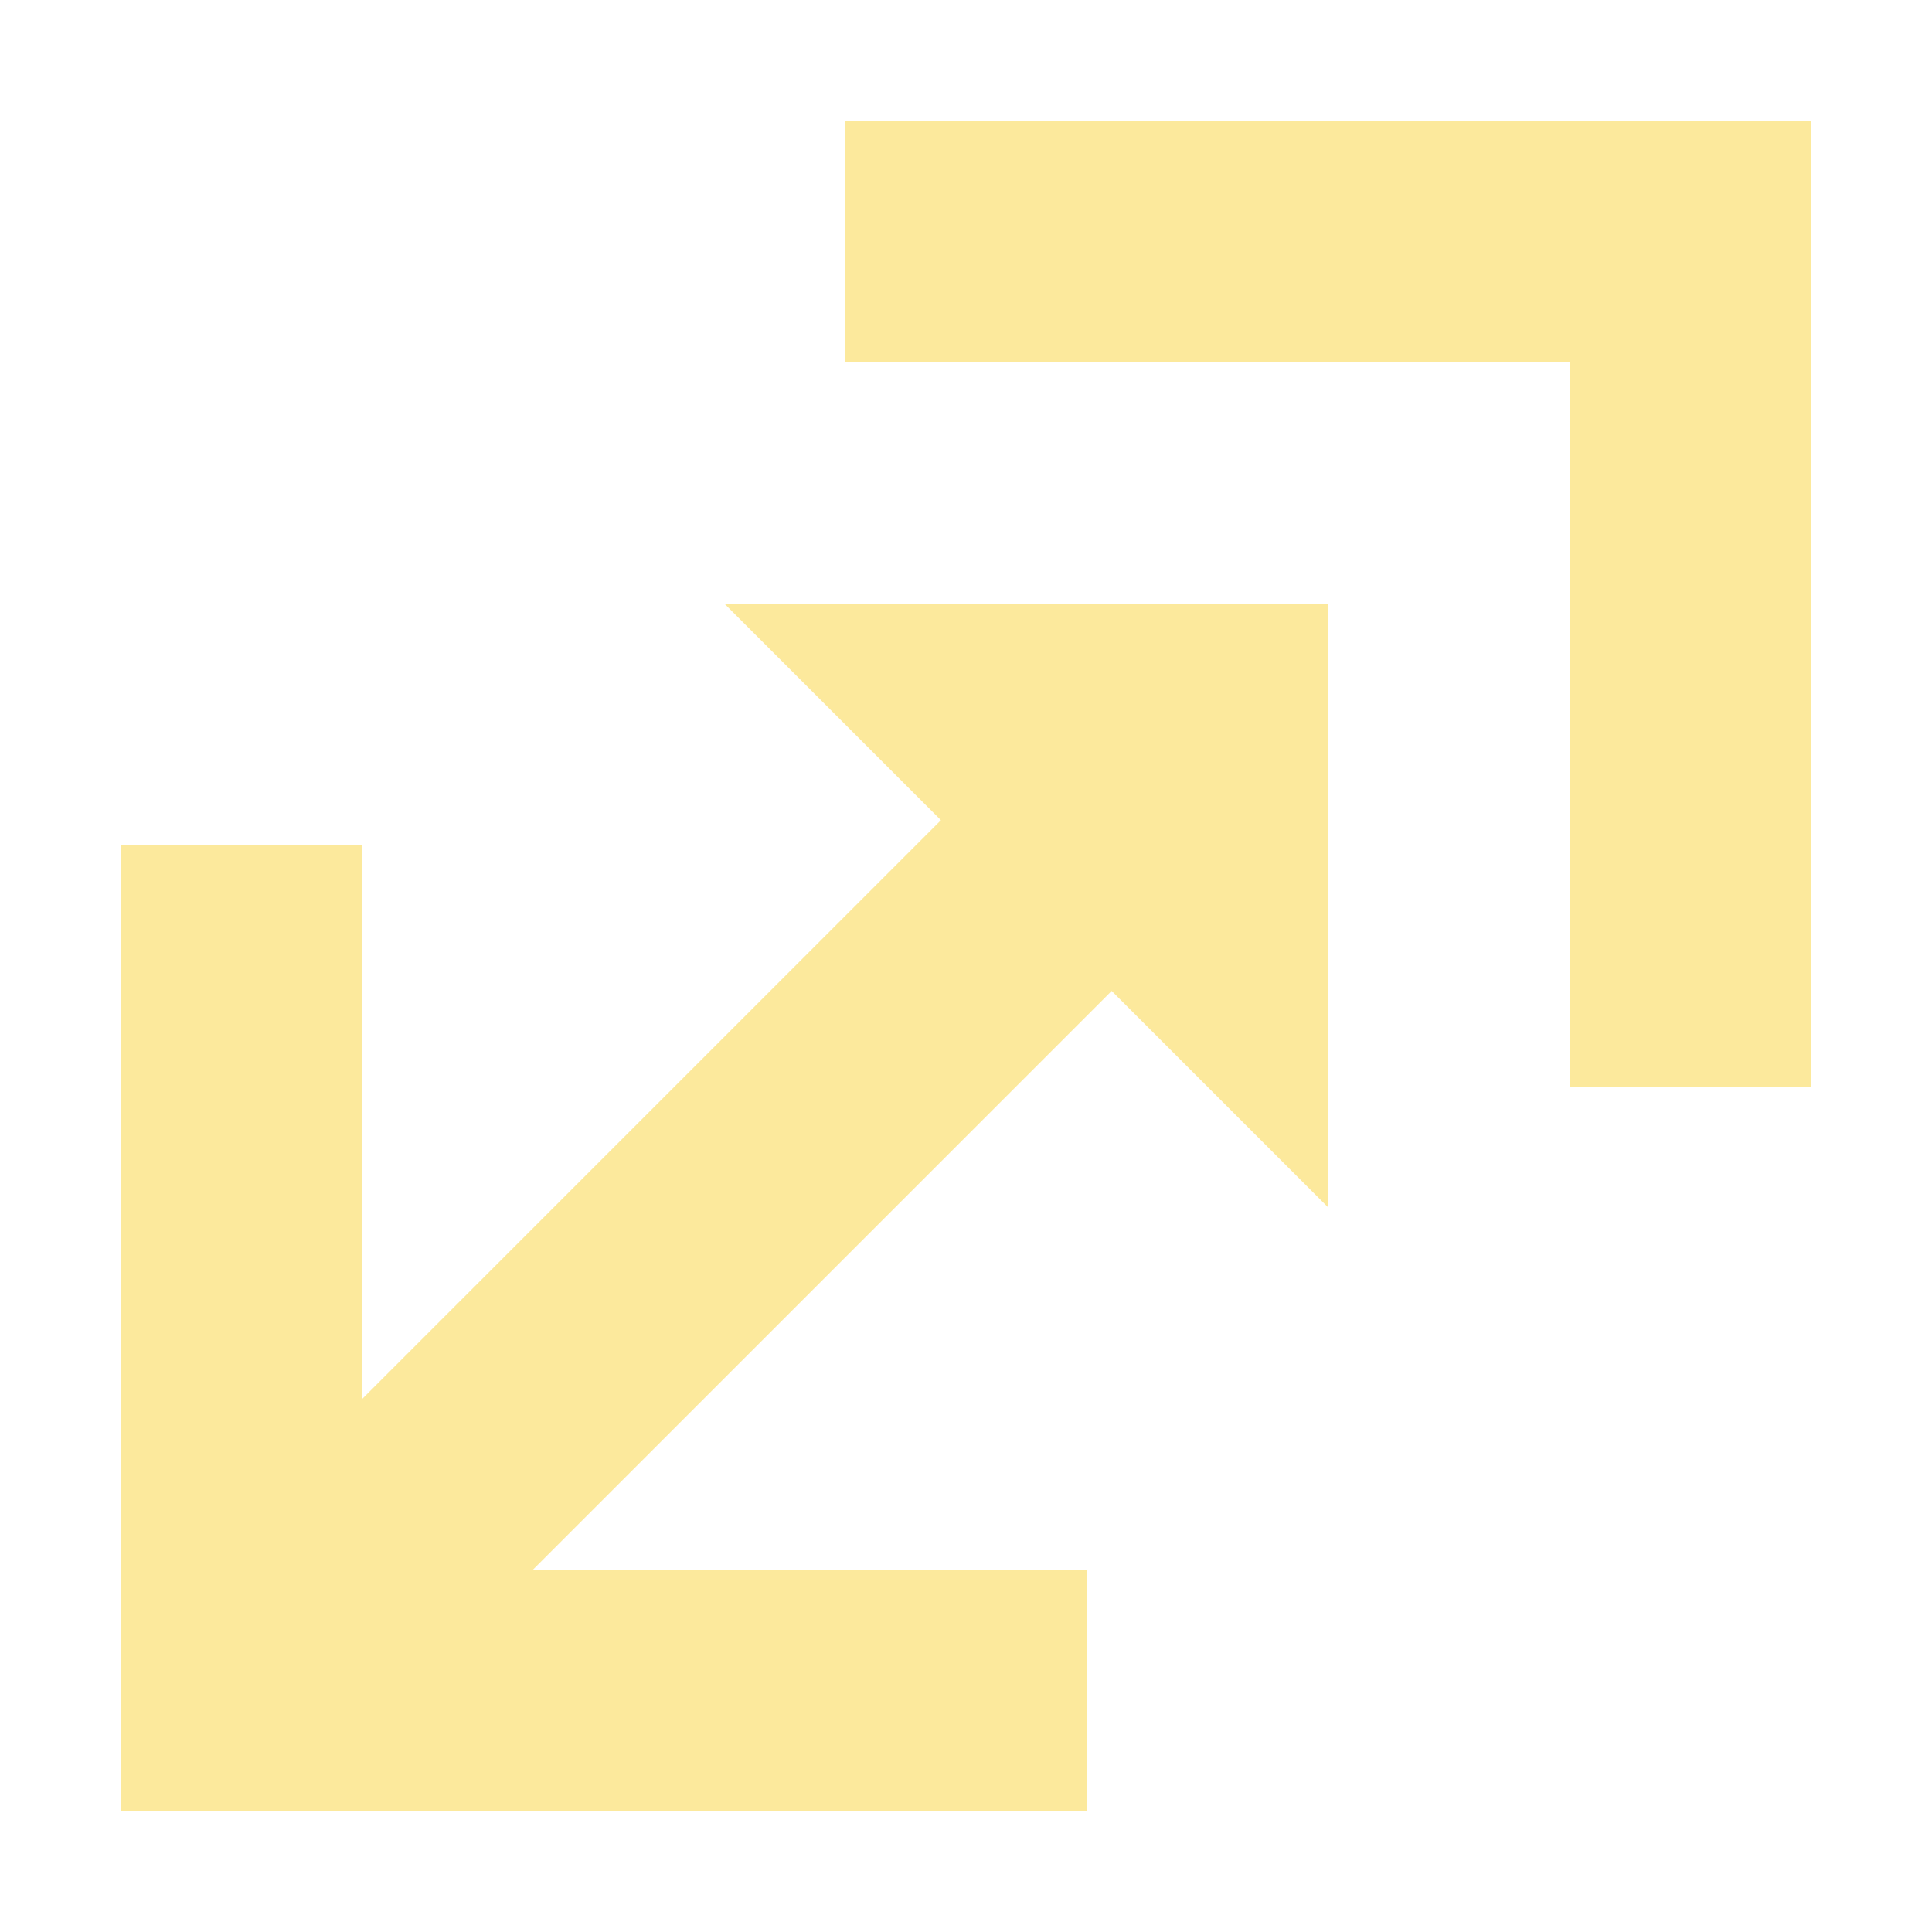
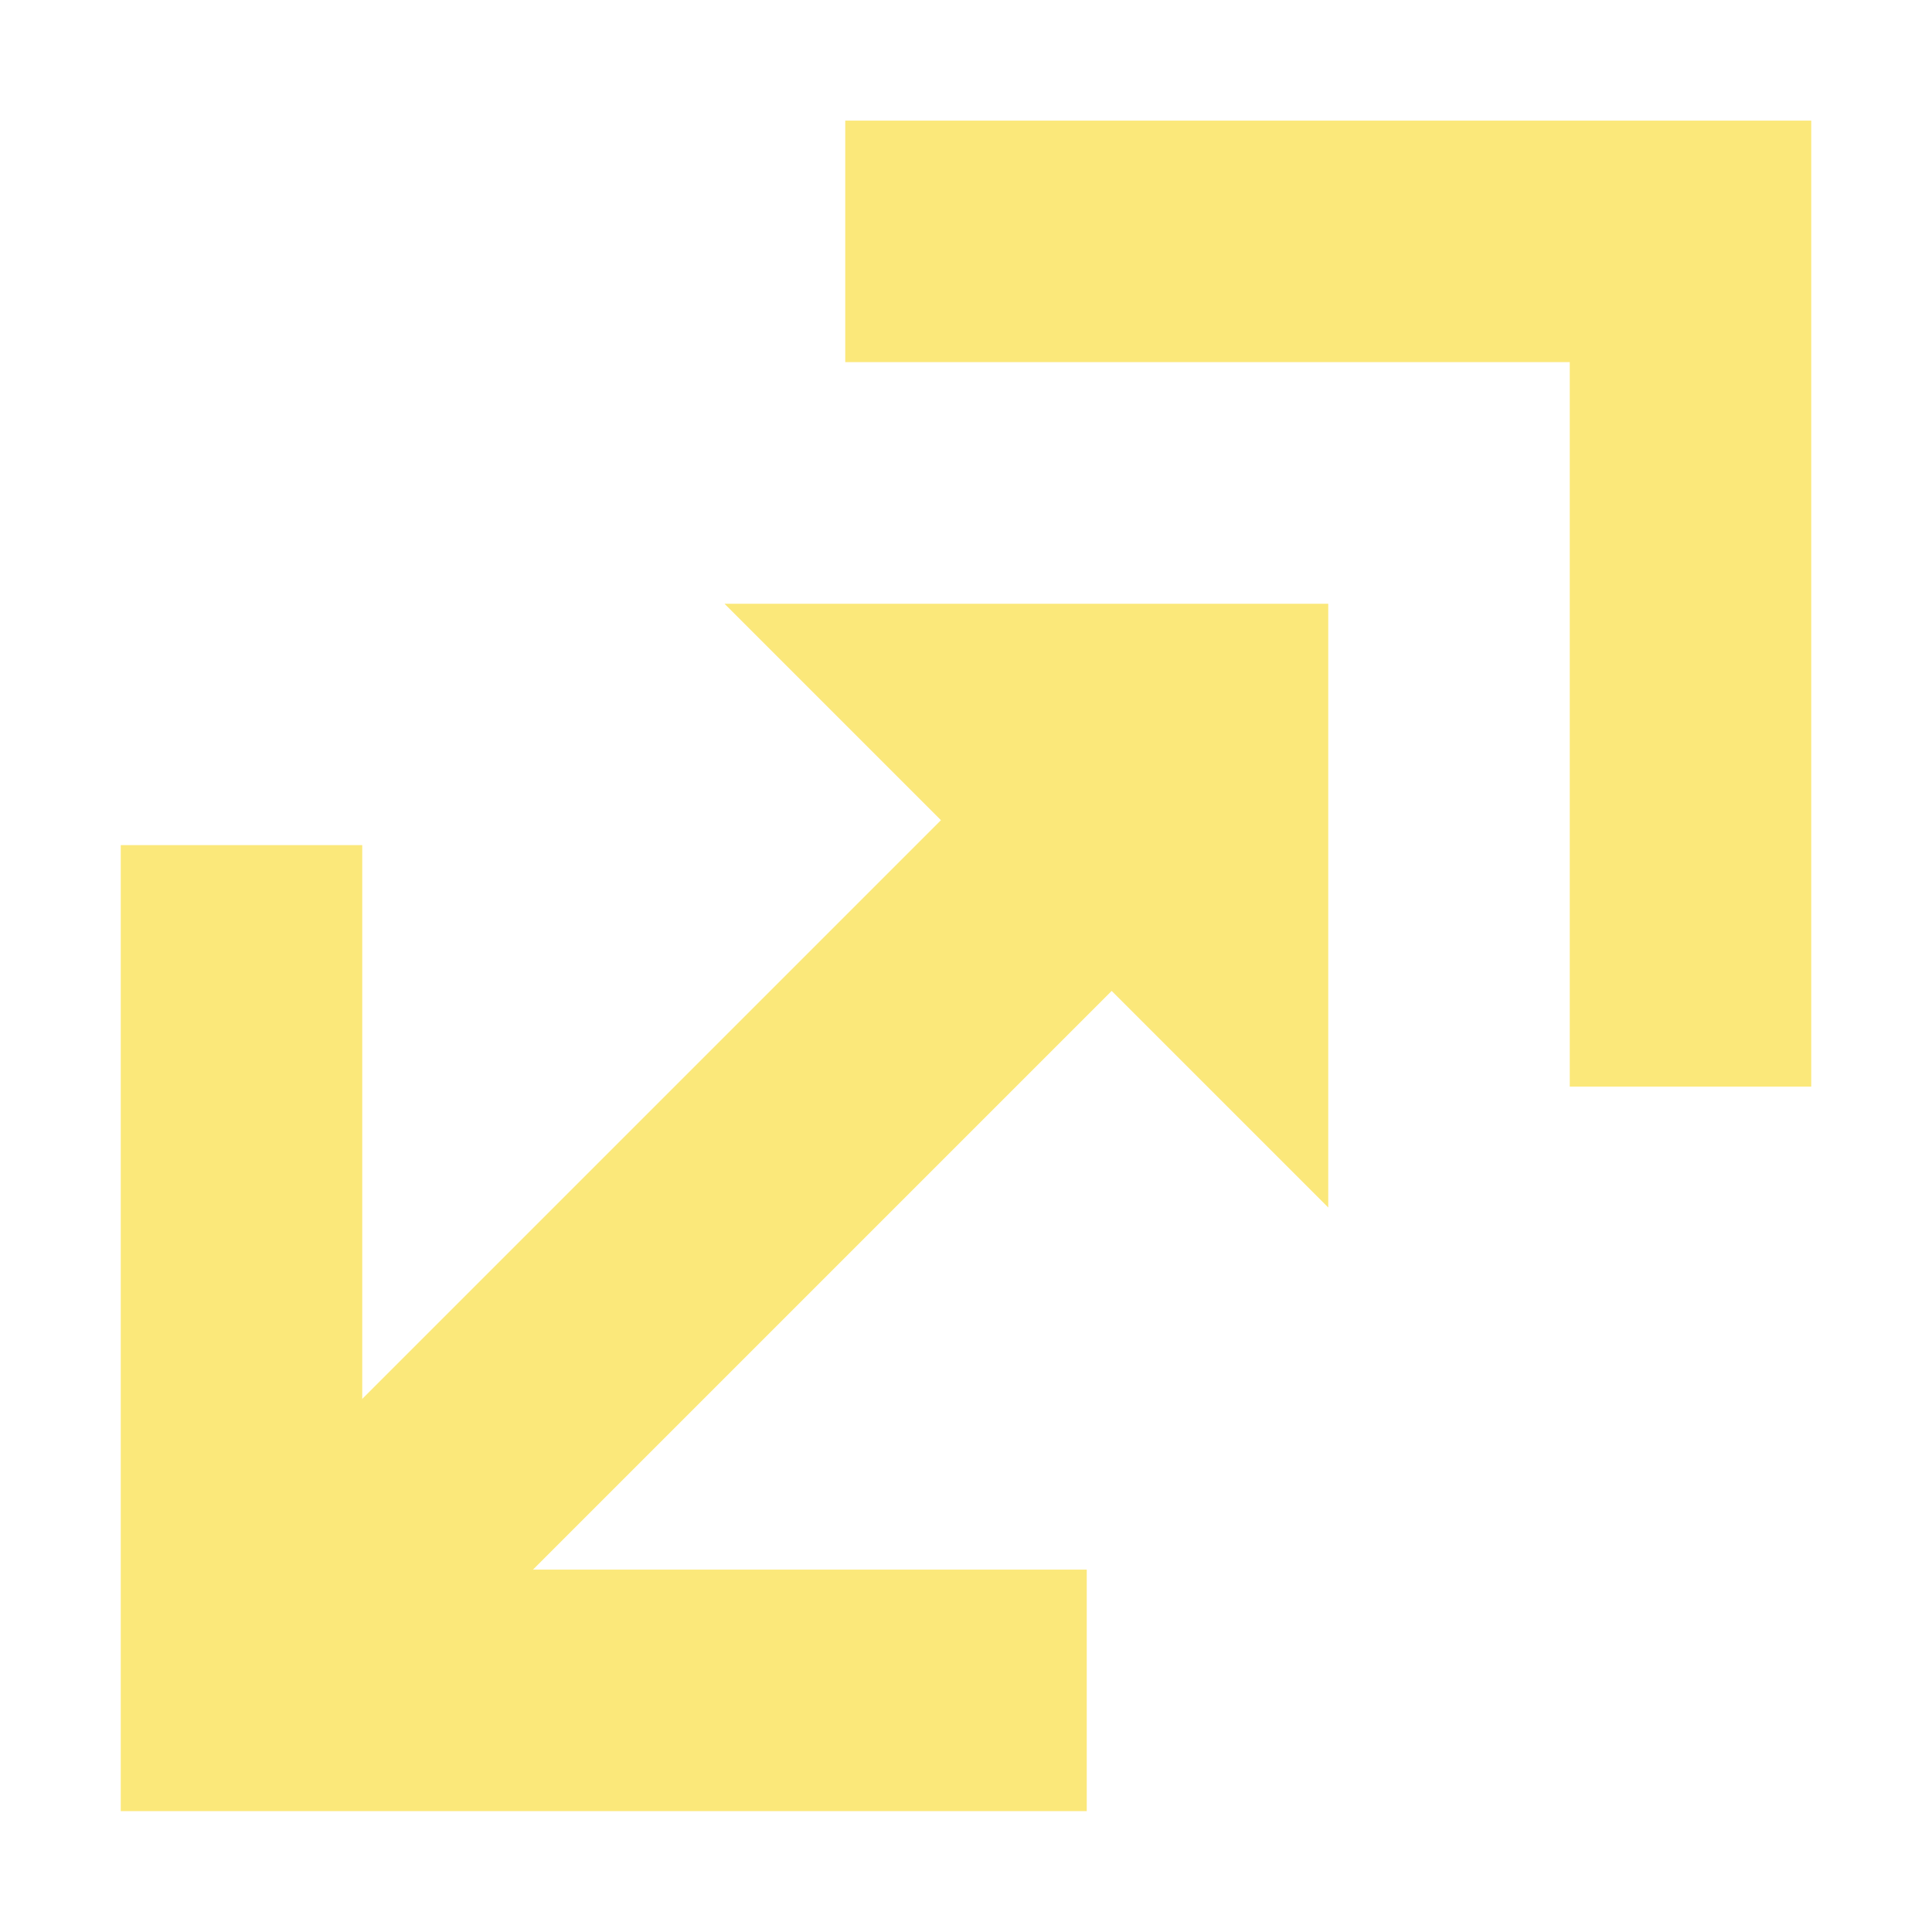
<svg xmlns="http://www.w3.org/2000/svg" width="16" height="16" viewBox="0 0 16 16" id="svg2" version="1.1">
  <defs id="defs4" />
  <g id="layer1" transform="translate(0,-1036.362)">
-     <path style="color:#000000;font-style:normal;font-variant:normal;font-weight:normal;font-stretch:normal;font-size:medium;line-height:normal;font-family:sans-serif;font-variant-ligatures:normal;font-variant-position:normal;font-variant-caps:normal;font-variant-numeric:normal;font-variant-alternates:normal;font-feature-settings:normal;text-indent:0;text-align:start;text-decoration:none;text-decoration-line:none;text-decoration-style:solid;text-decoration-color:#000000;letter-spacing:normal;word-spacing:normal;text-transform:none;writing-mode:lr-tb;direction:ltr;text-orientation:mixed;dominant-baseline:auto;baseline-shift:baseline;text-anchor:start;white-space:normal;shape-padding:0;clip-rule:nonzero;display:inline;overflow:visible;visibility:visible;opacity:1;isolation:auto;mix-blend-mode:normal;color-interpolation:sRGB;color-interpolation-filters:linearRGB;solid-color:#000000;solid-opacity:1;vector-effect:none;fill:#fce99c;fill-opacity:1;fill-rule:evenodd;stroke:none;stroke-width:2;stroke-linecap:butt;stroke-linejoin:miter;stroke-miterlimit:4;stroke-dasharray:none;stroke-dashoffset:0;stroke-opacity:1;color-rendering:auto;image-rendering:auto;shape-rendering:auto;text-rendering:auto;enable-background:accumulate" d="m 1,1043.361 v 8 h 8 v -2 H 3 v -6 z" id="path4138" />
-     <path style="color:#000000;font-style:normal;font-variant:normal;font-weight:normal;font-stretch:normal;font-size:medium;line-height:normal;font-family:sans-serif;font-variant-ligatures:normal;font-variant-position:normal;font-variant-caps:normal;font-variant-numeric:normal;font-variant-alternates:normal;font-feature-settings:normal;text-indent:0;text-align:start;text-decoration:none;text-decoration-line:none;text-decoration-style:solid;text-decoration-color:#000000;letter-spacing:normal;word-spacing:normal;text-transform:none;writing-mode:lr-tb;direction:ltr;text-orientation:mixed;dominant-baseline:auto;baseline-shift:baseline;text-anchor:start;white-space:normal;shape-padding:0;clip-rule:nonzero;display:inline;overflow:visible;visibility:visible;opacity:1;isolation:auto;mix-blend-mode:normal;color-interpolation:sRGB;color-interpolation-filters:linearRGB;solid-color:#000000;solid-opacity:1;vector-effect:none;fill:#fce99c;fill-opacity:1;fill-rule:evenodd;stroke:none;stroke-width:2;stroke-linecap:butt;stroke-linejoin:miter;stroke-miterlimit:4;stroke-dasharray:none;stroke-dashoffset:0;stroke-opacity:1;color-rendering:auto;image-rendering:auto;shape-rendering:auto;text-rendering:auto;enable-background:accumulate" d="m 7,1037.361 v 2 h 6 v 6 h 2 v -8 z" id="path4140" />
-     <path id="path4142" d="m 6,1041.362 5,0 0,5 z" style="opacity:1;fill:#fce99c;fill-opacity:1;stroke:none;stroke-width:4;stroke-linecap:butt;stroke-linejoin:round;stroke-miterlimit:4;stroke-dasharray:none;stroke-dashoffset:0;stroke-opacity:1" />
-     <path style="color:#000000;font-style:normal;font-variant:normal;font-weight:normal;font-stretch:normal;font-size:medium;line-height:normal;font-family:sans-serif;font-variant-ligatures:normal;font-variant-position:normal;font-variant-caps:normal;font-variant-numeric:normal;font-variant-alternates:normal;font-feature-settings:normal;text-indent:0;text-align:start;text-decoration:none;text-decoration-line:none;text-decoration-style:solid;text-decoration-color:#000000;letter-spacing:normal;word-spacing:normal;text-transform:none;writing-mode:lr-tb;direction:ltr;text-orientation:mixed;dominant-baseline:auto;baseline-shift:baseline;text-anchor:start;white-space:normal;shape-padding:0;clip-rule:nonzero;display:inline;overflow:visible;visibility:visible;opacity:1;isolation:auto;mix-blend-mode:normal;color-interpolation:sRGB;color-interpolation-filters:linearRGB;solid-color:#000000;solid-opacity:1;vector-effect:none;fill:#fce99c;fill-opacity:1;fill-rule:evenodd;stroke:none;stroke-width:2;stroke-linecap:butt;stroke-linejoin:miter;stroke-miterlimit:4;stroke-dasharray:none;stroke-dashoffset:0;stroke-opacity:1;color-rendering:auto;image-rendering:auto;shape-rendering:auto;text-rendering:auto;enable-background:accumulate" d="m 8.293,1042.654 -7,7 1.414,1.414 7,-7 z" id="path4144" />
+     <path style="color:#000000;font-style:normal;font-variant:normal;font-weight:normal;font-stretch:normal;font-size:medium;line-height:normal;font-family:sans-serif;font-variant-ligatures:normal;font-variant-position:normal;font-variant-caps:normal;font-variant-numeric:normal;font-variant-alternates:normal;font-feature-settings:normal;text-indent:0;text-align:start;text-decoration:none;text-decoration-line:none;text-decoration-style:solid;text-decoration-color:#000000;letter-spacing:normal;word-spacing:normal;text-transform:none;writing-mode:lr-tb;direction:ltr;text-orientation:mixed;dominant-baseline:auto;baseline-shift:baseline;text-anchor:start;white-space:normal;shape-padding:0;clip-rule:nonzero;display:inline;overflow:visible;visibility:visible;opacity:1;isolation:auto;mix-blend-mode:normal;color-interpolation:sRGB;color-interpolation-filters:linearRGB;solid-color:#000000;solid-opacity:1;vector-effect:none;fill:#fbe87a;fill-opacity:1;fill-rule:evenodd;stroke:none;stroke-width:2;stroke-linecap:butt;stroke-linejoin:miter;stroke-miterlimit:4;stroke-dasharray:none;stroke-dashoffset:0;stroke-opacity:1;color-rendering:auto;image-rendering:auto;shape-rendering:auto;text-rendering:auto;enable-background:accumulate" d="m 1,1043.361 v 8 h 8 v -2 H 3 v -6 z" id="path4138" />
+     <path style="color:#000000;font-style:normal;font-variant:normal;font-weight:normal;font-stretch:normal;font-size:medium;line-height:normal;font-family:sans-serif;font-variant-ligatures:normal;font-variant-position:normal;font-variant-caps:normal;font-variant-numeric:normal;font-variant-alternates:normal;font-feature-settings:normal;text-indent:0;text-align:start;text-decoration:none;text-decoration-line:none;text-decoration-style:solid;text-decoration-color:#000000;letter-spacing:normal;word-spacing:normal;text-transform:none;writing-mode:lr-tb;direction:ltr;text-orientation:mixed;dominant-baseline:auto;baseline-shift:baseline;text-anchor:start;white-space:normal;shape-padding:0;clip-rule:nonzero;display:inline;overflow:visible;visibility:visible;opacity:1;isolation:auto;mix-blend-mode:normal;color-interpolation:sRGB;color-interpolation-filters:linearRGB;solid-color:#000000;solid-opacity:1;vector-effect:none;fill:#fbe87a;fill-opacity:1;fill-rule:evenodd;stroke:none;stroke-width:2;stroke-linecap:butt;stroke-linejoin:miter;stroke-miterlimit:4;stroke-dasharray:none;stroke-dashoffset:0;stroke-opacity:1;color-rendering:auto;image-rendering:auto;shape-rendering:auto;text-rendering:auto;enable-background:accumulate" d="m 7,1037.361 v 2 h 6 v 6 h 2 v -8 z" id="path4140" />
+     <path id="path4142" d="m 6,1041.362 5,0 0,5 z" style="opacity:1;fill:#fbe87a;fill-opacity:1;stroke:none;stroke-width:4;stroke-linecap:butt;stroke-linejoin:round;stroke-miterlimit:4;stroke-dasharray:none;stroke-dashoffset:0;stroke-opacity:1" />
+     <path style="color:#000000;font-style:normal;font-variant:normal;font-weight:normal;font-stretch:normal;font-size:medium;line-height:normal;font-family:sans-serif;font-variant-ligatures:normal;font-variant-position:normal;font-variant-caps:normal;font-variant-numeric:normal;font-variant-alternates:normal;font-feature-settings:normal;text-indent:0;text-align:start;text-decoration:none;text-decoration-line:none;text-decoration-style:solid;text-decoration-color:#000000;letter-spacing:normal;word-spacing:normal;text-transform:none;writing-mode:lr-tb;direction:ltr;text-orientation:mixed;dominant-baseline:auto;baseline-shift:baseline;text-anchor:start;white-space:normal;shape-padding:0;clip-rule:nonzero;display:inline;overflow:visible;visibility:visible;opacity:1;isolation:auto;mix-blend-mode:normal;color-interpolation:sRGB;color-interpolation-filters:linearRGB;solid-color:#000000;solid-opacity:1;vector-effect:none;fill:#fbe87a;fill-opacity:1;fill-rule:evenodd;stroke:none;stroke-width:2;stroke-linecap:butt;stroke-linejoin:miter;stroke-miterlimit:4;stroke-dasharray:none;stroke-dashoffset:0;stroke-opacity:1;color-rendering:auto;image-rendering:auto;shape-rendering:auto;text-rendering:auto;enable-background:accumulate" d="m 8.293,1042.654 -7,7 1.414,1.414 7,-7 z" id="path4144" />
  </g>
</svg>
